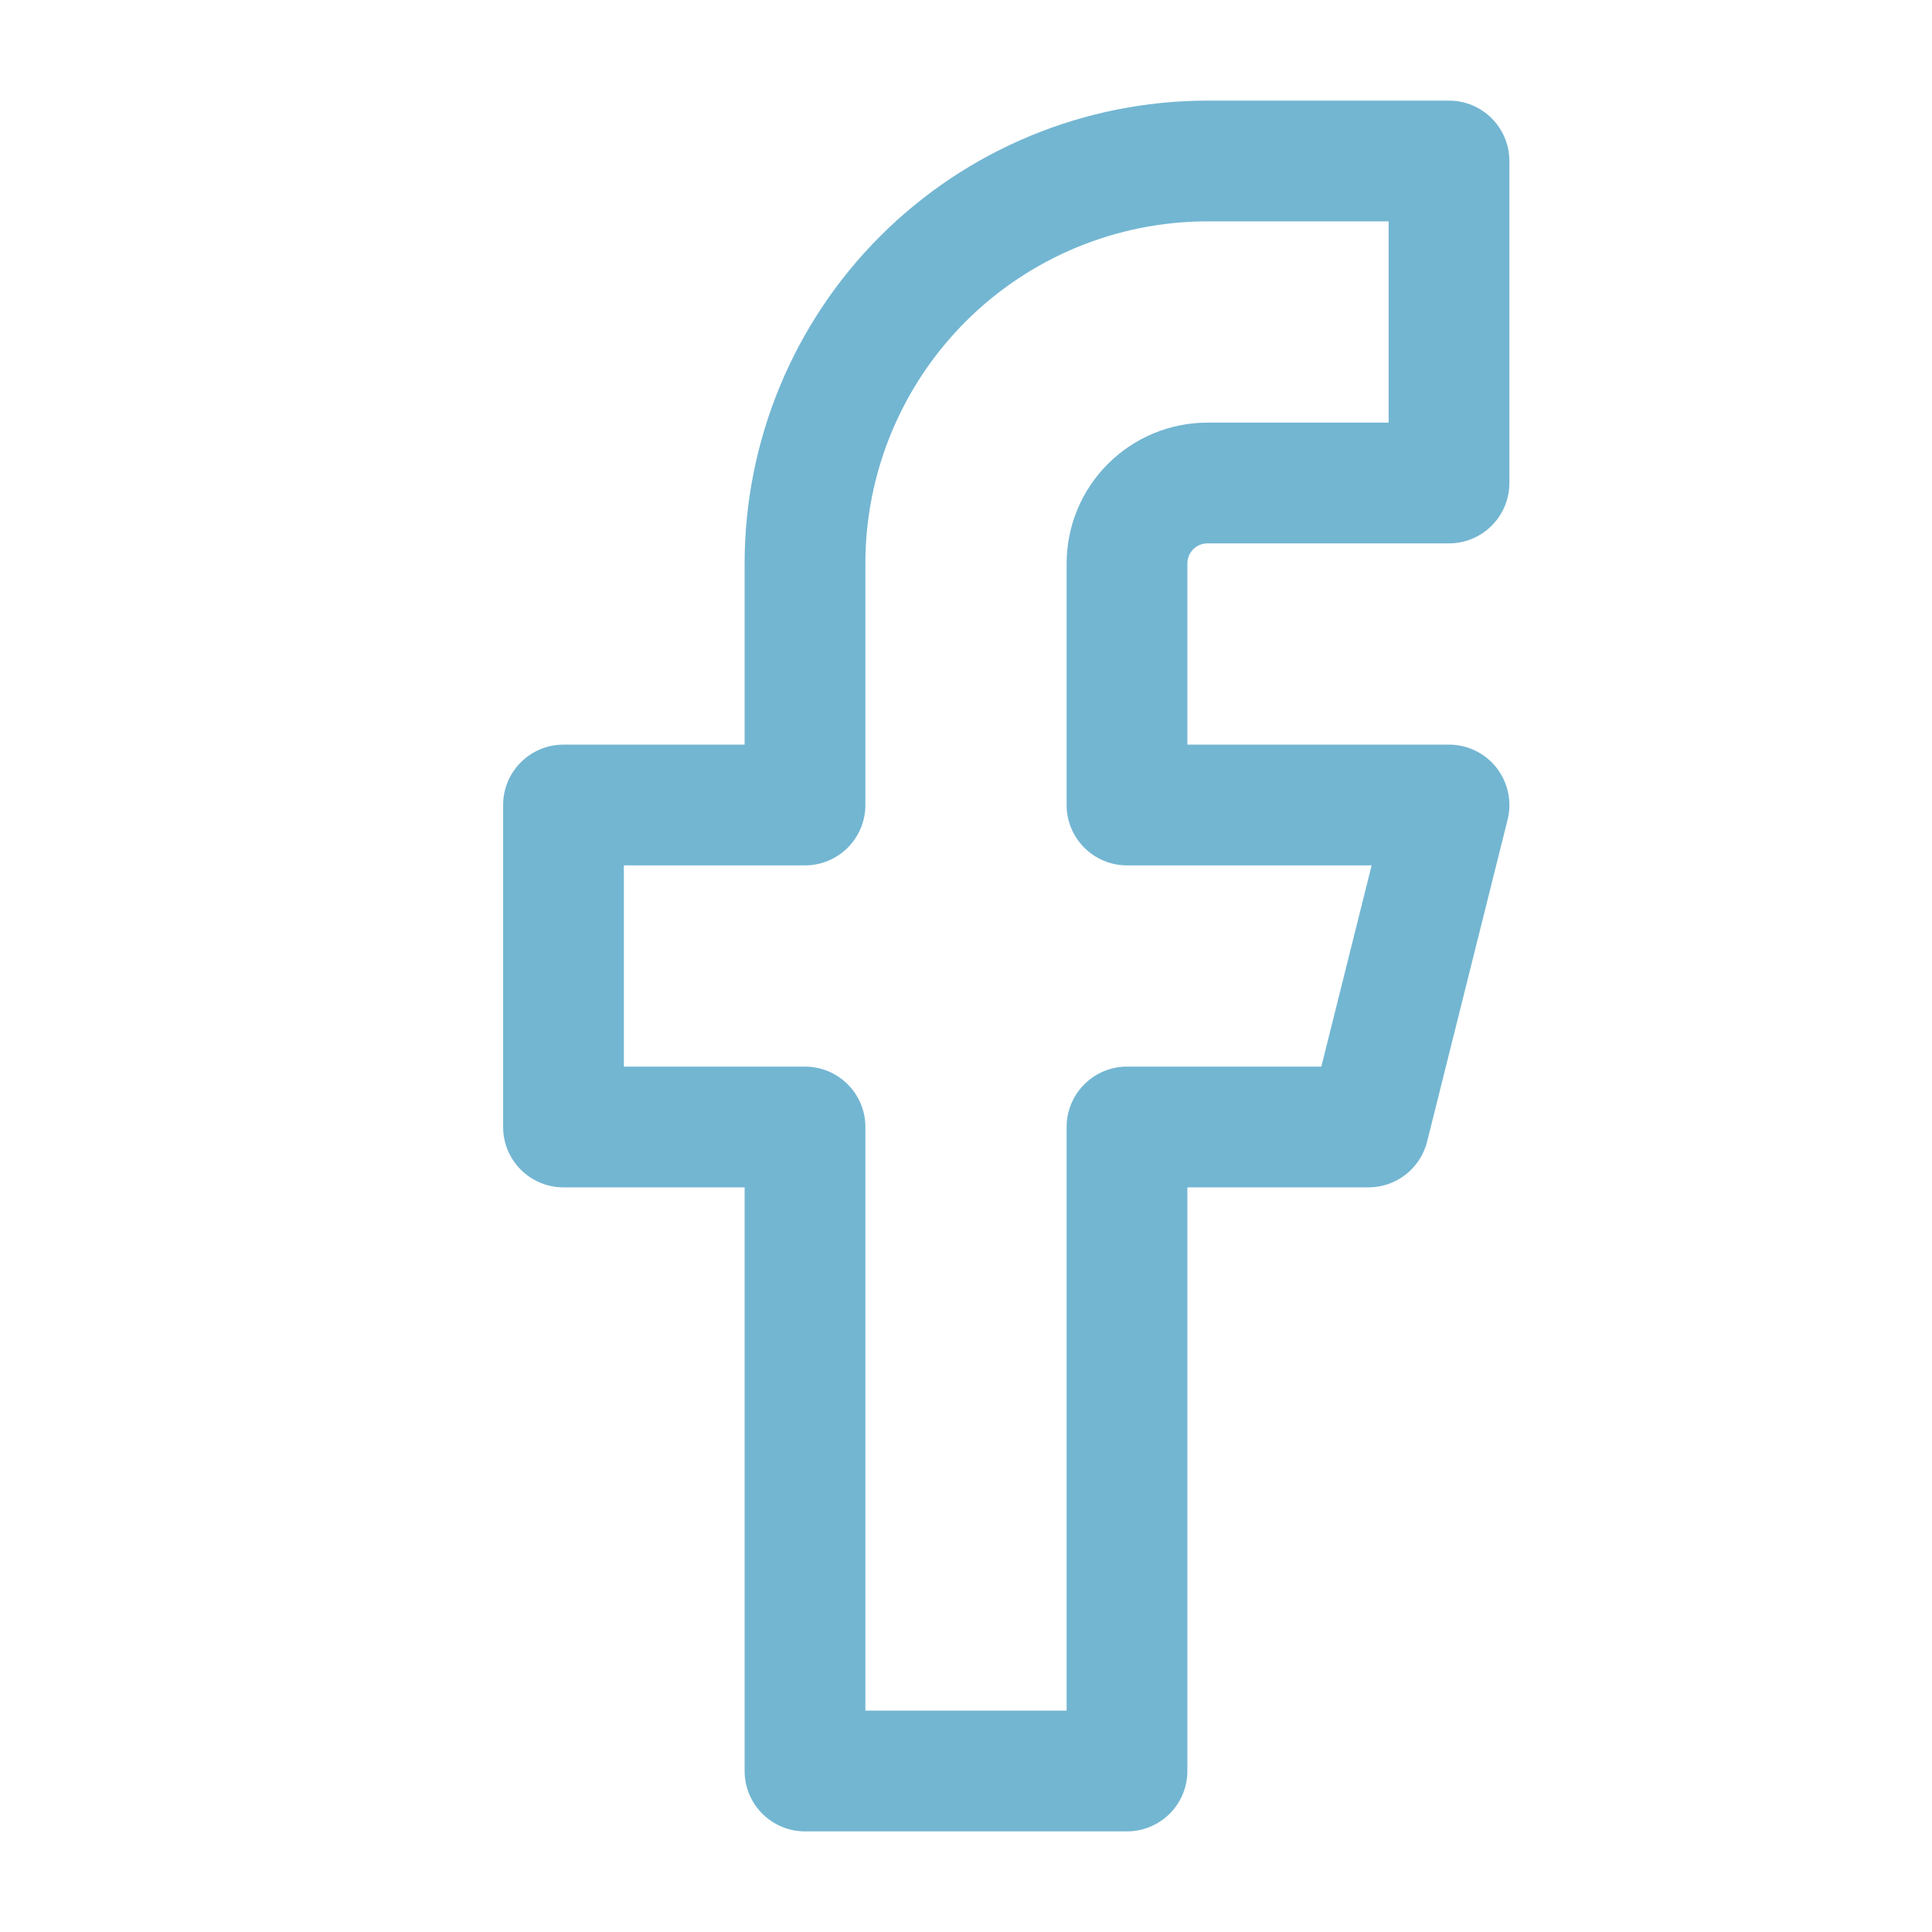
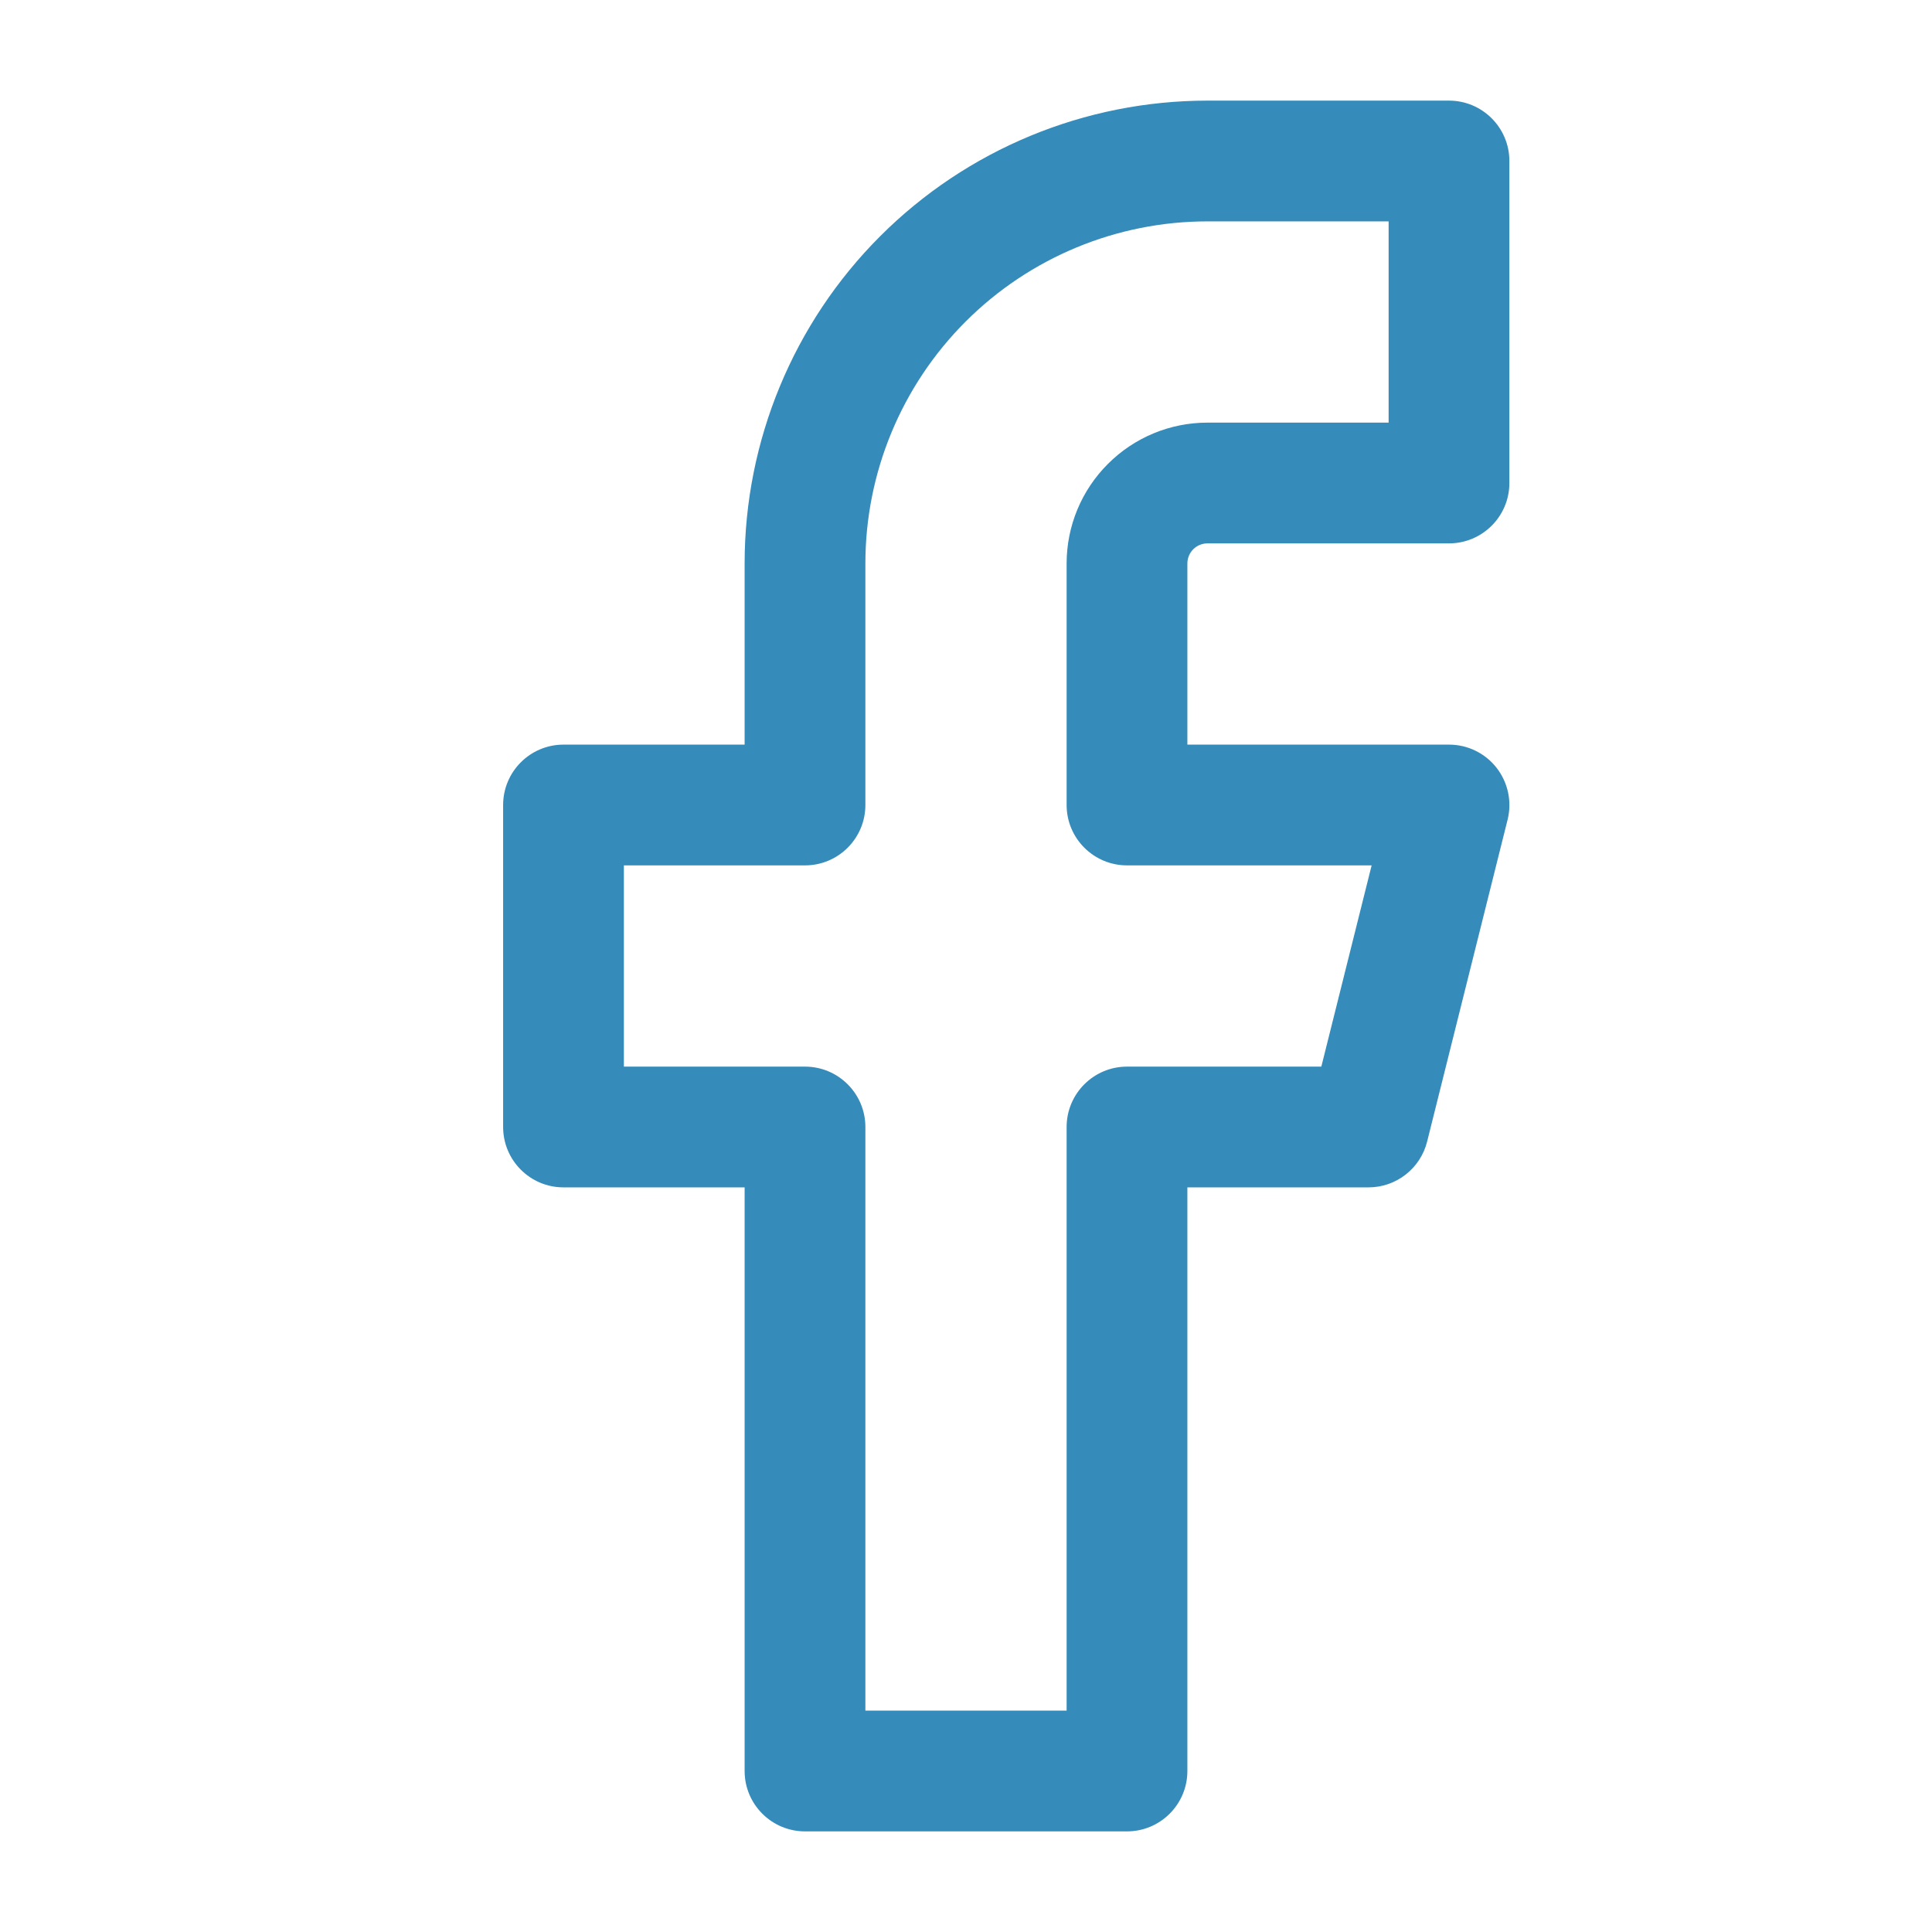
- <svg xmlns="http://www.w3.org/2000/svg" width="24" height="24" viewBox="0 0 24 24" fill="none">
-   <path fill-rule="evenodd" clip-rule="evenodd" d="M10.934 2.934C12.012 1.856 13.475 1.25 15 1.25H18C18.414 1.25 18.75 1.586 18.75 2V6C18.75 6.414 18.414 6.75 18 6.75H15C14.934 6.75 14.87 6.776 14.823 6.823C14.776 6.87 14.75 6.934 14.75 7V9.25H18C18.231 9.25 18.449 9.356 18.591 9.538C18.733 9.72 18.784 9.958 18.728 10.182L17.728 14.182C17.644 14.516 17.344 14.75 17 14.75H14.75V22C14.75 22.414 14.414 22.75 14 22.75H10C9.586 22.75 9.25 22.414 9.25 22V14.75H7C6.586 14.75 6.25 14.414 6.25 14V10C6.25 9.586 6.586 9.25 7 9.25H9.25V7C9.25 5.475 9.856 4.012 10.934 2.934ZM15 2.75C13.873 2.75 12.792 3.198 11.995 3.995C11.198 4.792 10.75 5.873 10.75 7V10C10.75 10.414 10.414 10.75 10 10.75H7.75V13.25H10C10.414 13.25 10.75 13.586 10.75 14V21.25H13.25V14C13.25 13.586 13.586 13.25 14 13.25H16.414L17.039 10.75H14C13.586 10.75 13.25 10.414 13.25 10V7C13.25 6.536 13.434 6.091 13.763 5.763C14.091 5.434 14.536 5.25 15 5.25H17.25V2.75H15Z" fill="#73B6D2" />
+ <svg xmlns="http://www.w3.org/2000/svg" width="24" height="24" viewBox="0 0 24 24" fill="#358BB9">
+   <path fill-rule="evenodd" clip-rule="evenodd" d="M10.934 2.934C12.012 1.856 13.475 1.25 15 1.25H18C18.414 1.25 18.75 1.586 18.75 2V6C18.75 6.414 18.414 6.75 18 6.75H15C14.934 6.75 14.87 6.776 14.823 6.823C14.776 6.87 14.75 6.934 14.75 7V9.25H18C18.231 9.25 18.449 9.356 18.591 9.538C18.733 9.72 18.784 9.958 18.728 10.182L17.728 14.182C17.644 14.516 17.344 14.75 17 14.75H14.75V22C14.75 22.414 14.414 22.75 14 22.75H10C9.586 22.75 9.25 22.414 9.25 22V14.75H7C6.586 14.75 6.25 14.414 6.25 14V10C6.25 9.586 6.586 9.25 7 9.25H9.25V7C9.25 5.475 9.856 4.012 10.934 2.934ZM15 2.75C13.873 2.75 12.792 3.198 11.995 3.995C11.198 4.792 10.75 5.873 10.75 7V10C10.75 10.414 10.414 10.75 10 10.75H7.75V13.25H10C10.414 13.25 10.75 13.586 10.75 14V21.25H13.25V14C13.25 13.586 13.586 13.25 14 13.25H16.414L17.039 10.75H14C13.586 10.75 13.25 10.414 13.25 10V7C13.25 6.536 13.434 6.091 13.763 5.763C14.091 5.434 14.536 5.25 15 5.25H17.25V2.75H15Z" fill="#358BB9" />
</svg>
